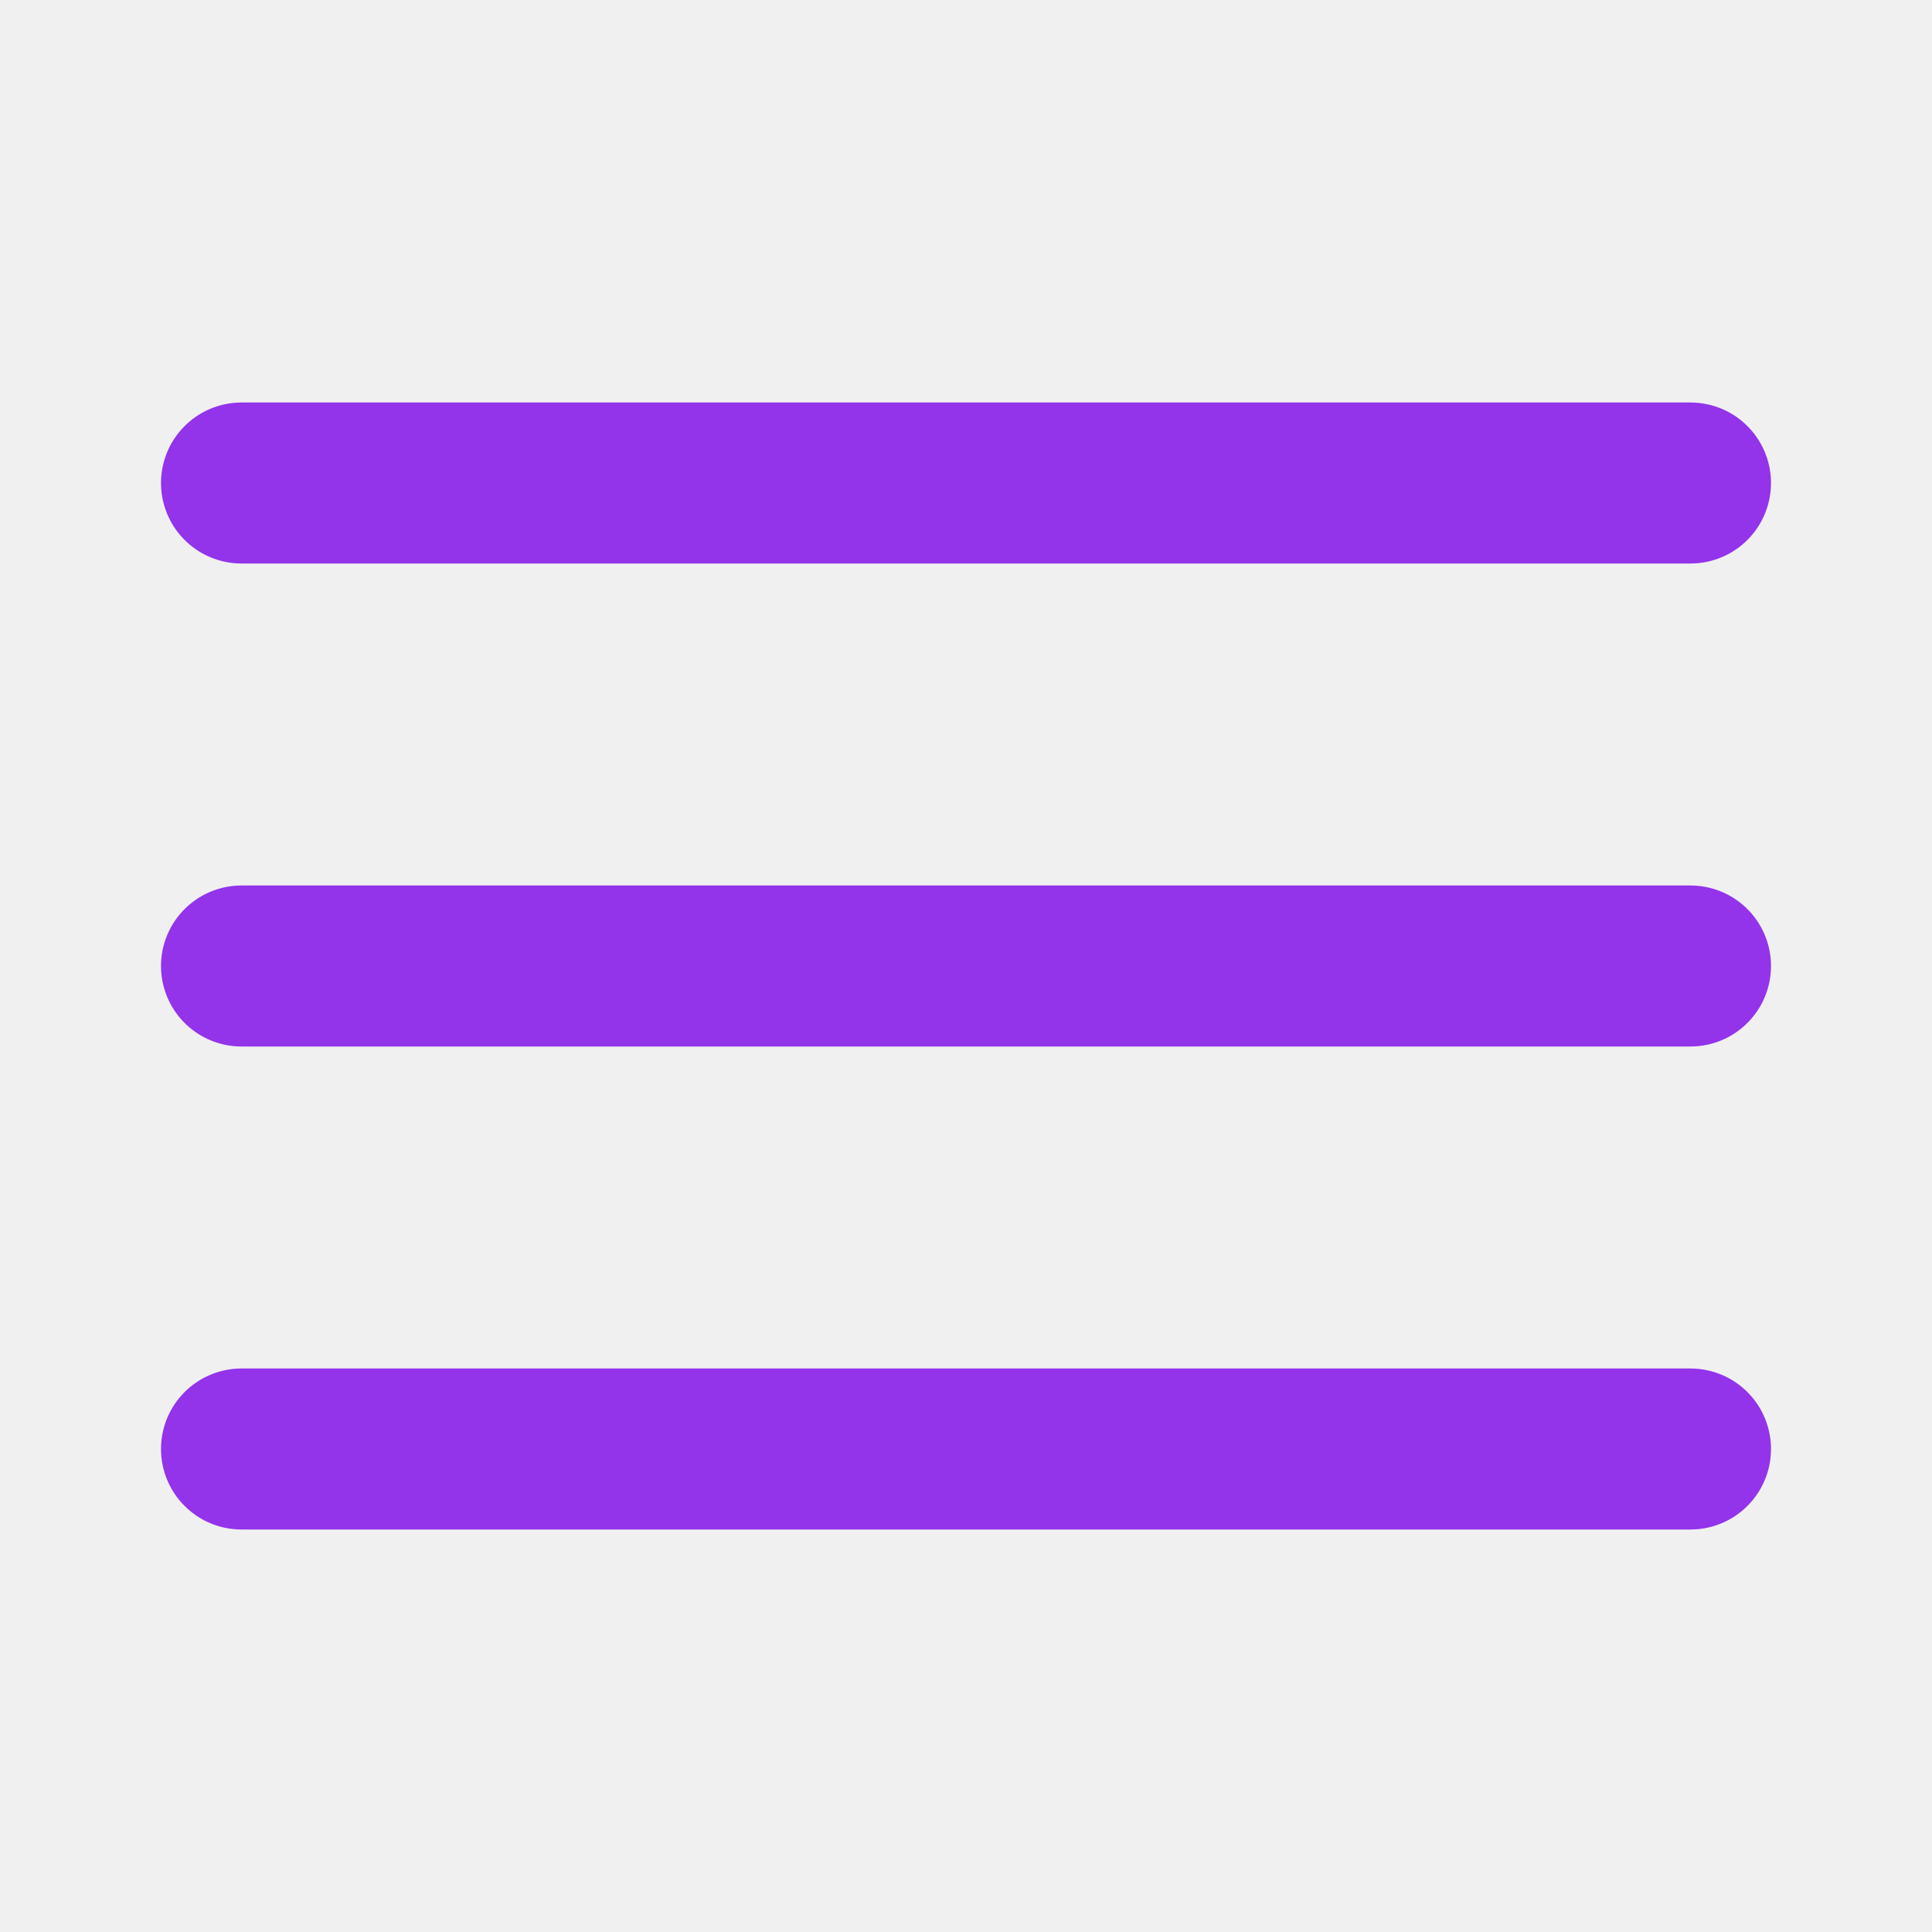
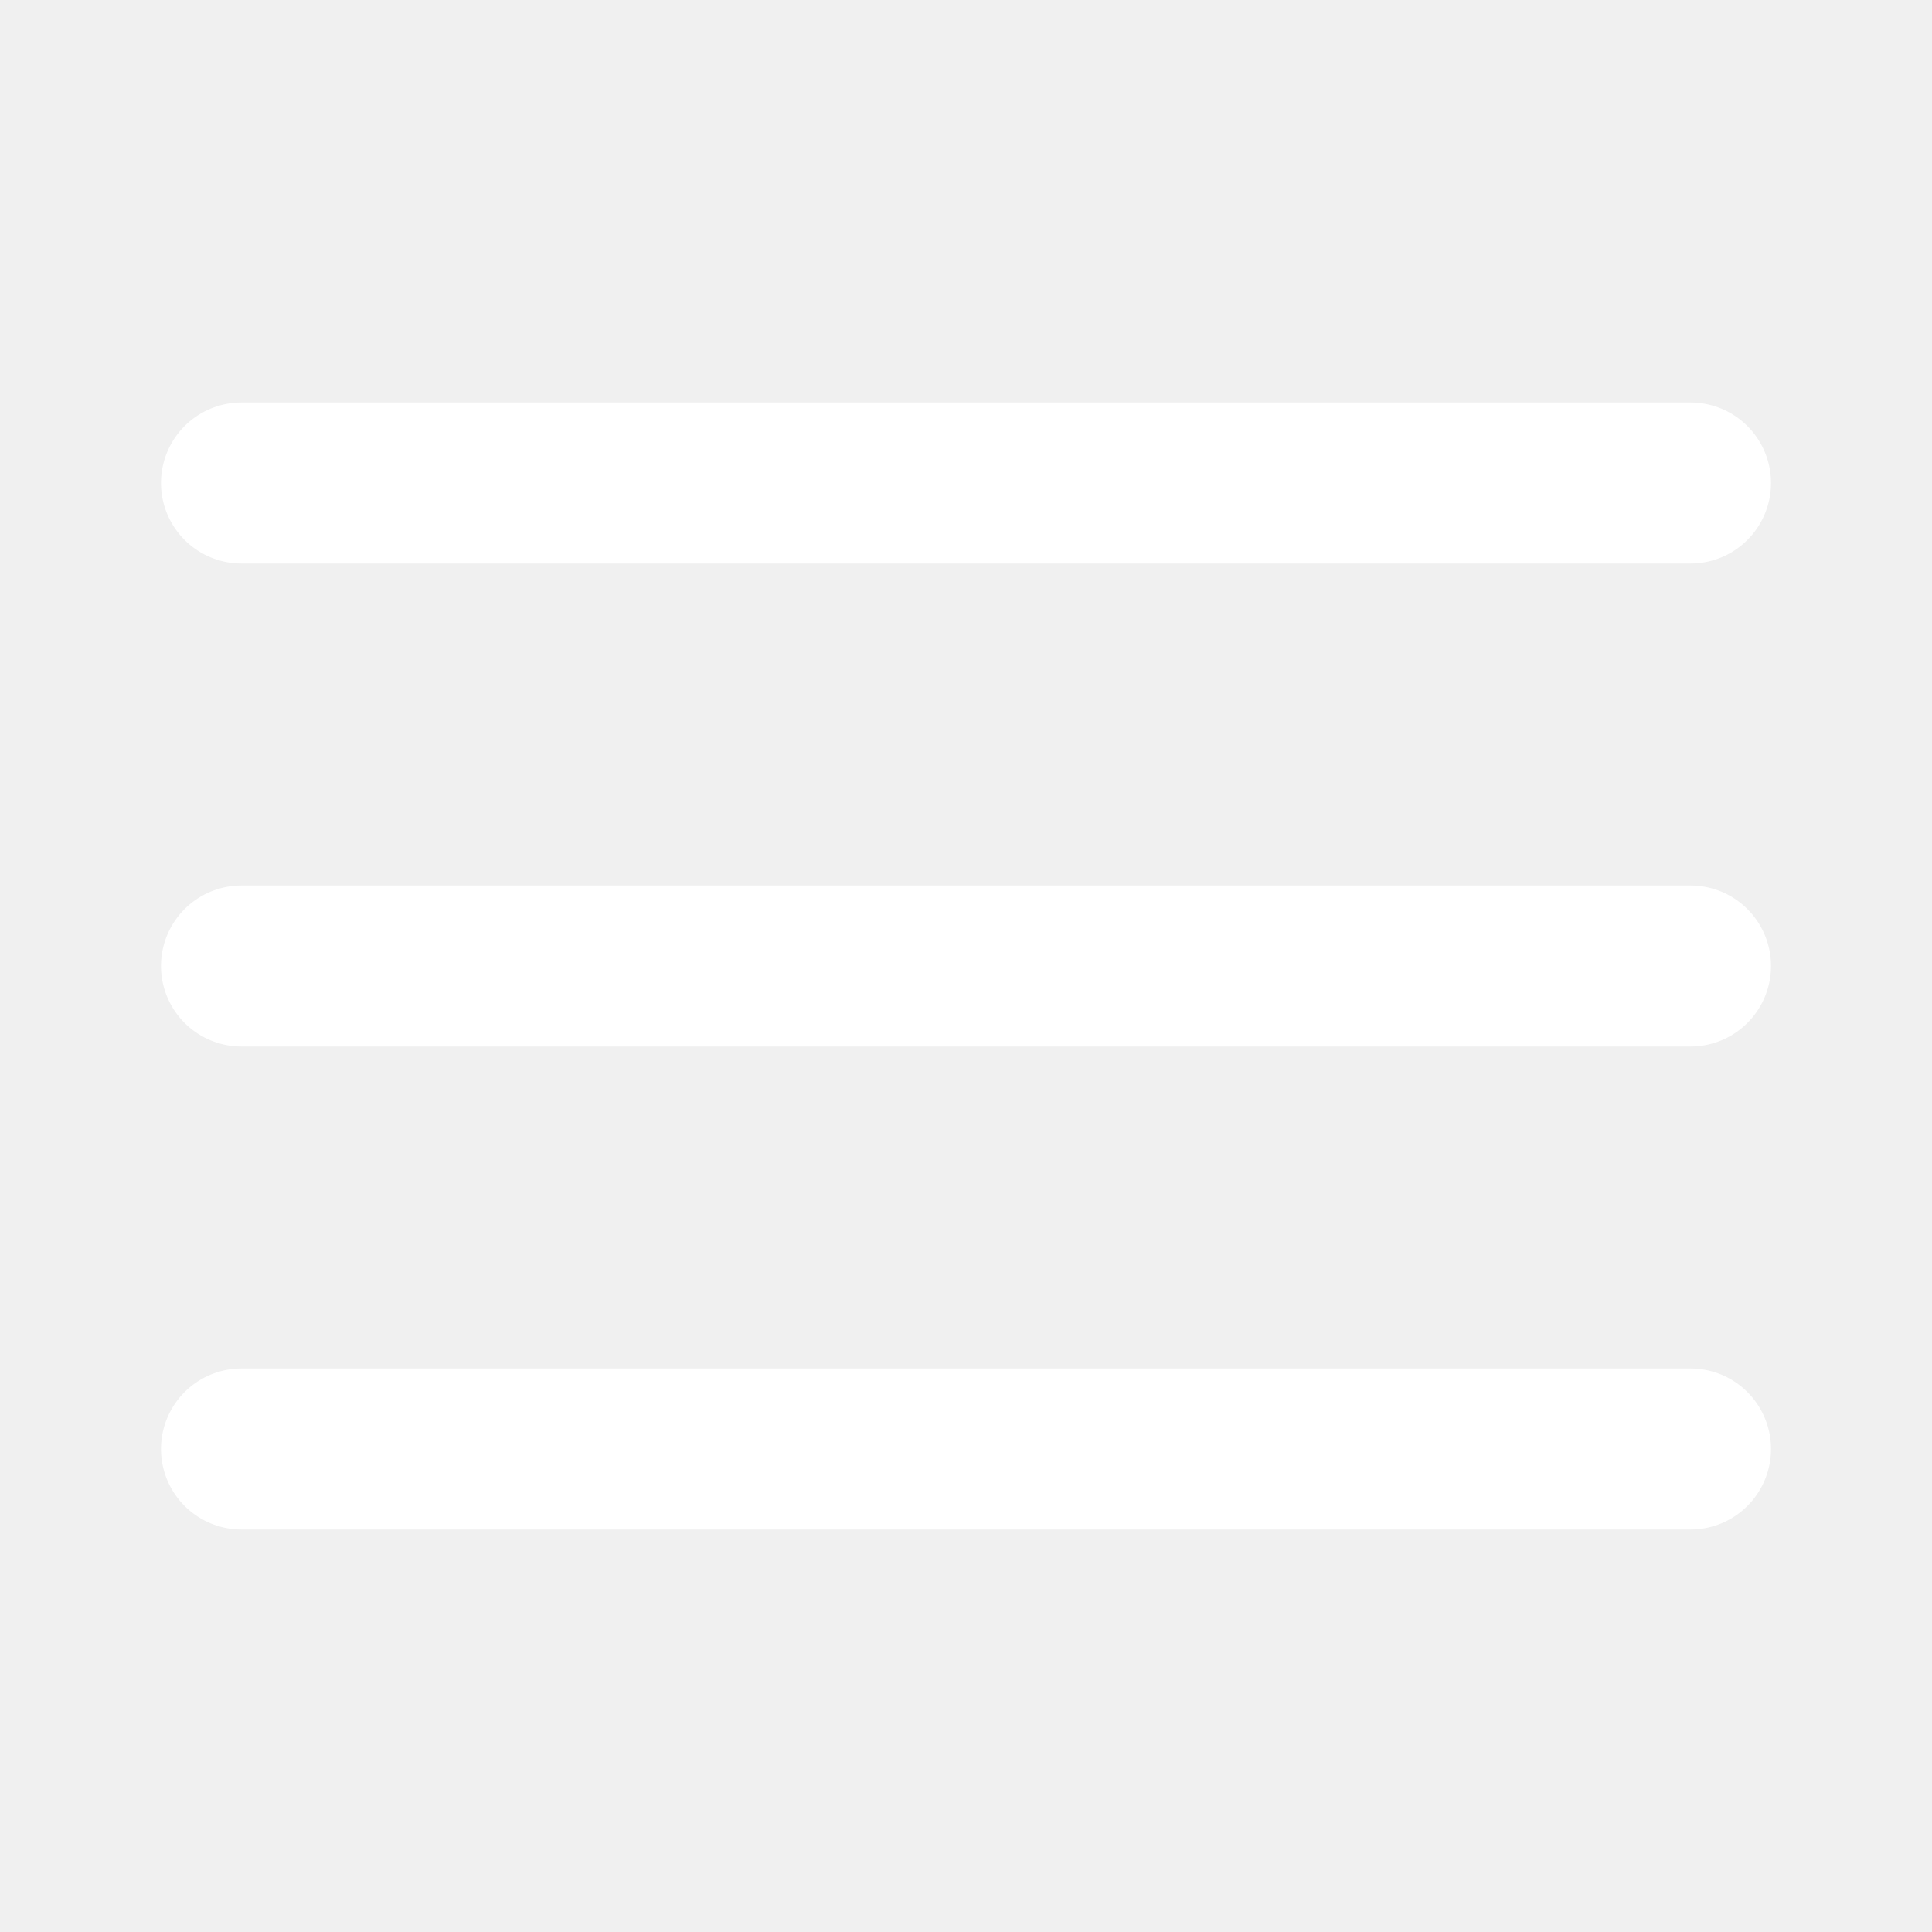
- <svg xmlns="http://www.w3.org/2000/svg" width="24" height="24" viewBox="0 0 24 24" fill="none" stroke="#9333ea" stroke-width="2" stroke-linecap="round" stroke-linejoin="round" class="feather feather-menu">
+ <svg xmlns="http://www.w3.org/2000/svg" width="28" height="28" viewBox="0 0 24 24" fill="none" stroke="#ffffff" stroke-width="2" stroke-linecap="round" stroke-linejoin="round" class="feather feather-menu">
  <line x1="3" y1="12" x2="21" y2="12" />
  <line x1="3" y1="6" x2="21" y2="6" />
  <line x1="3" y1="18" x2="21" y2="18" />
</svg>
